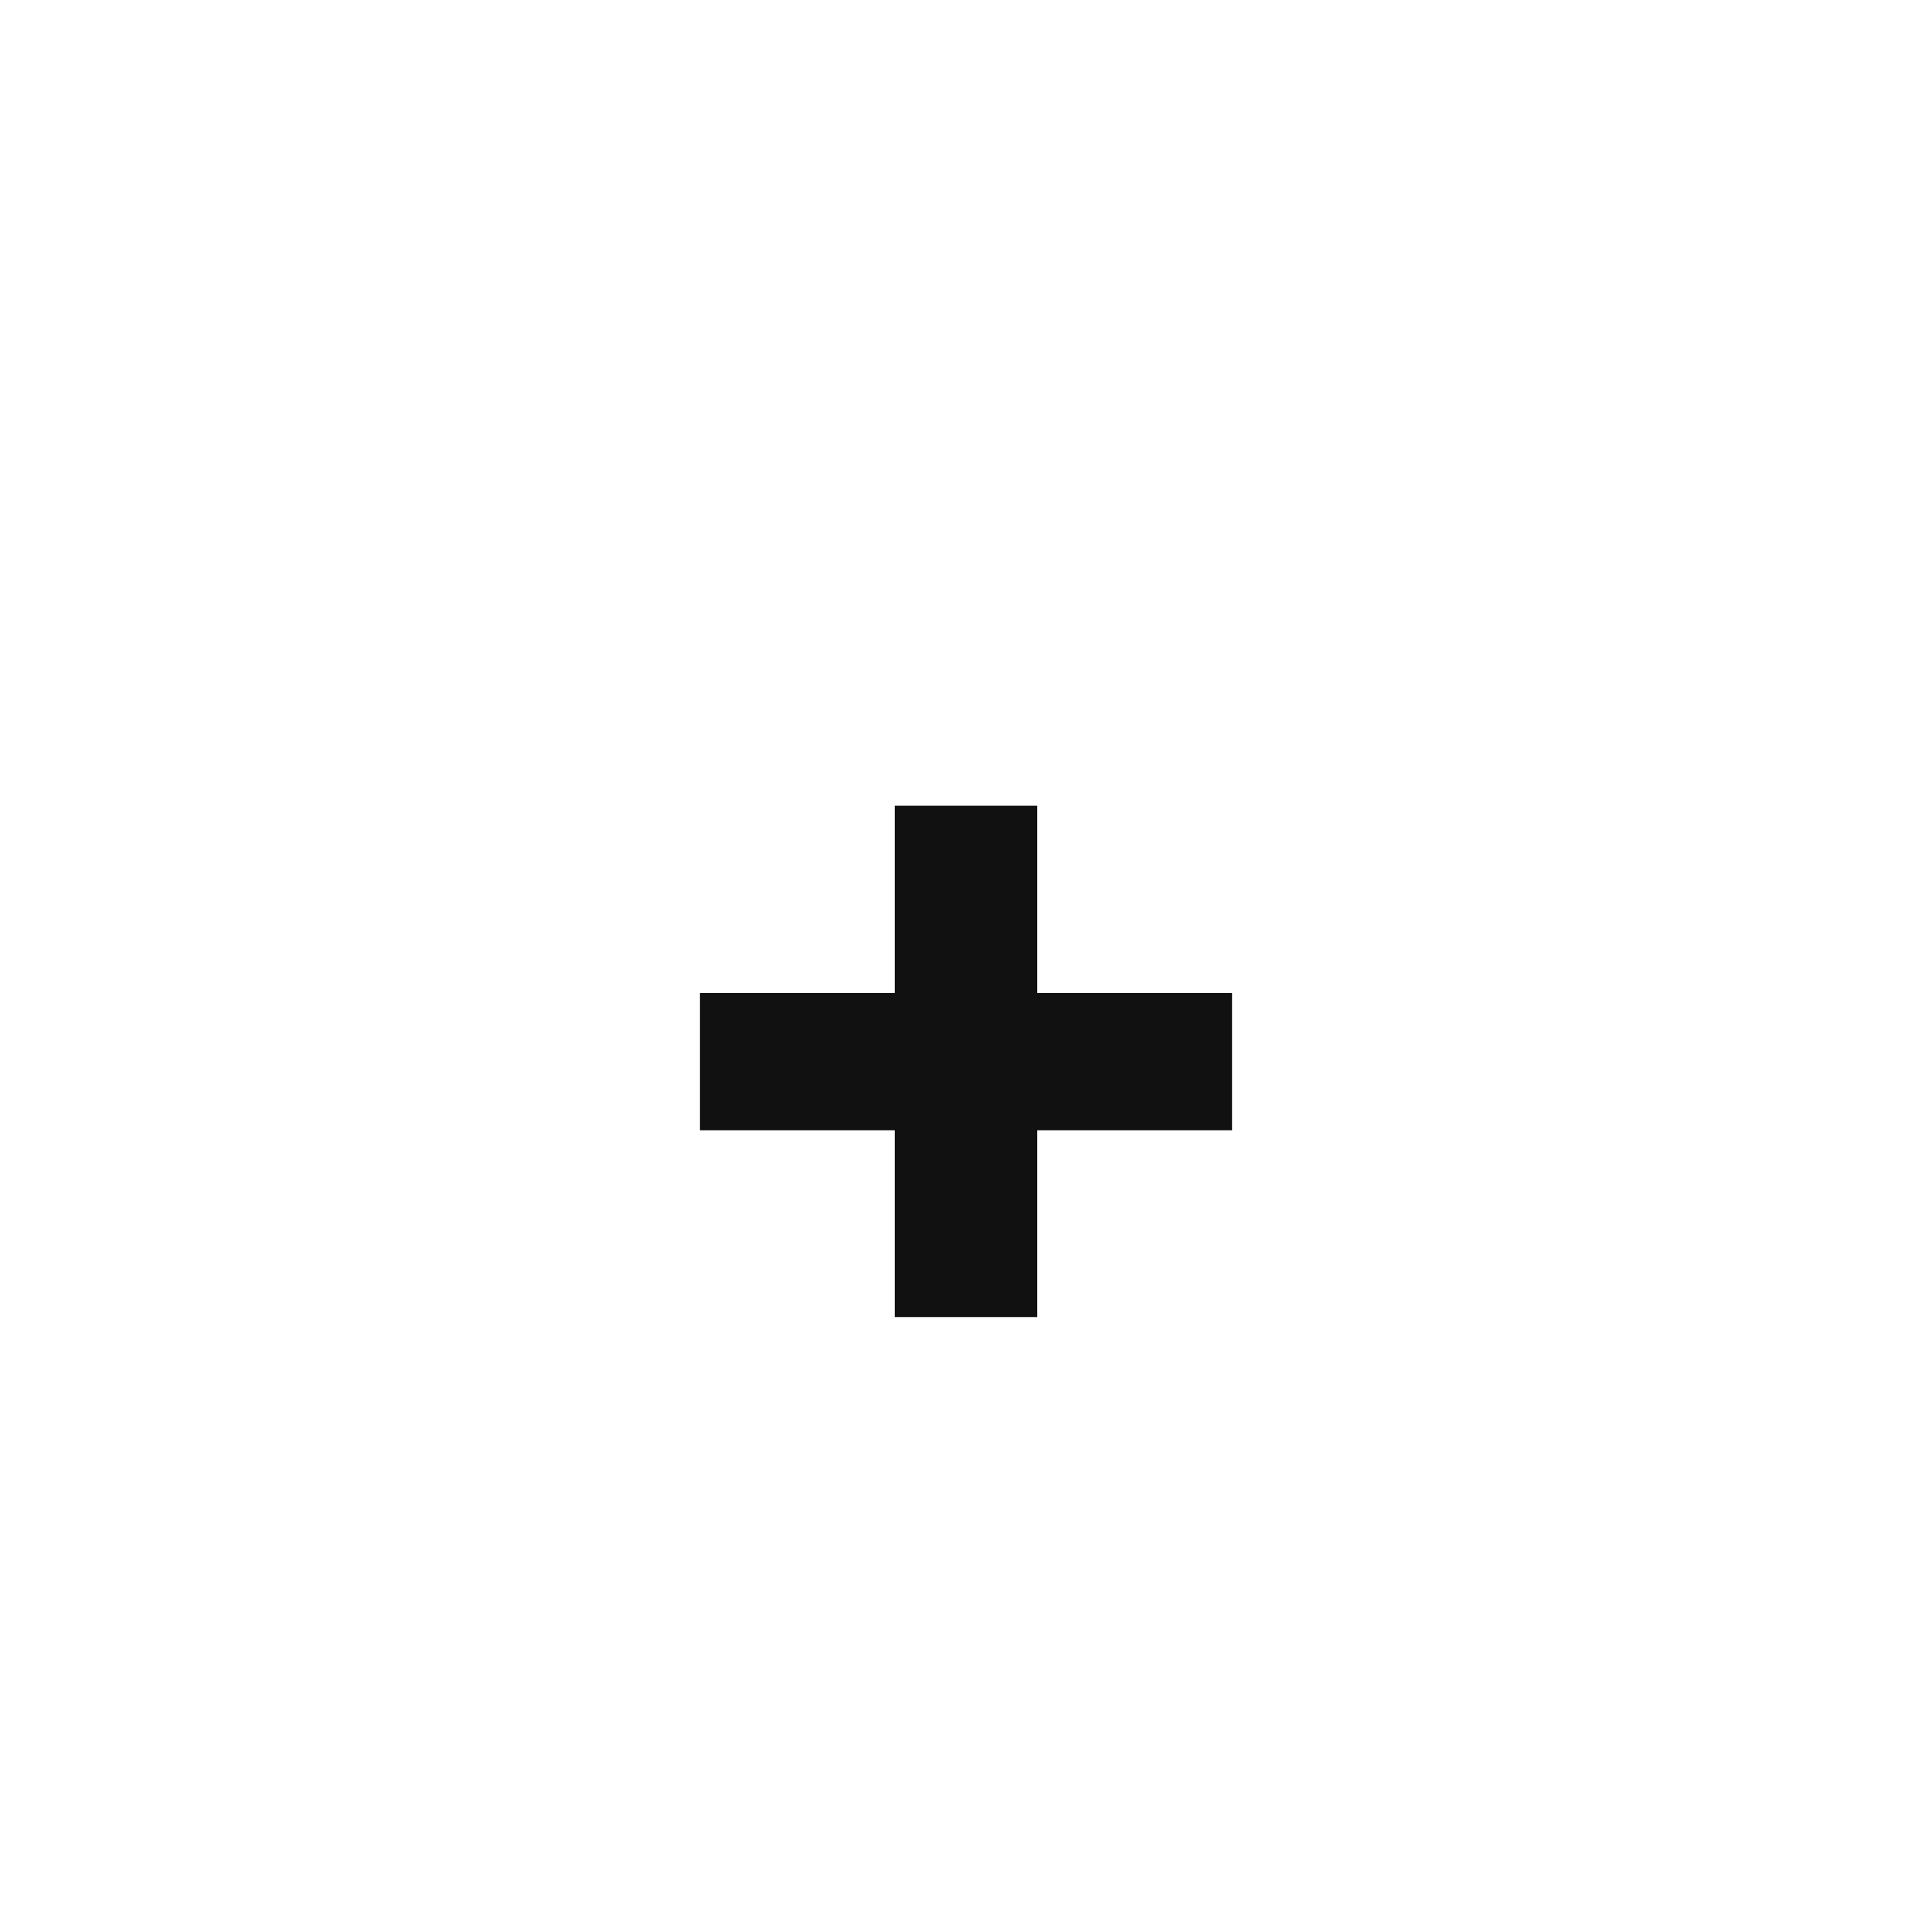
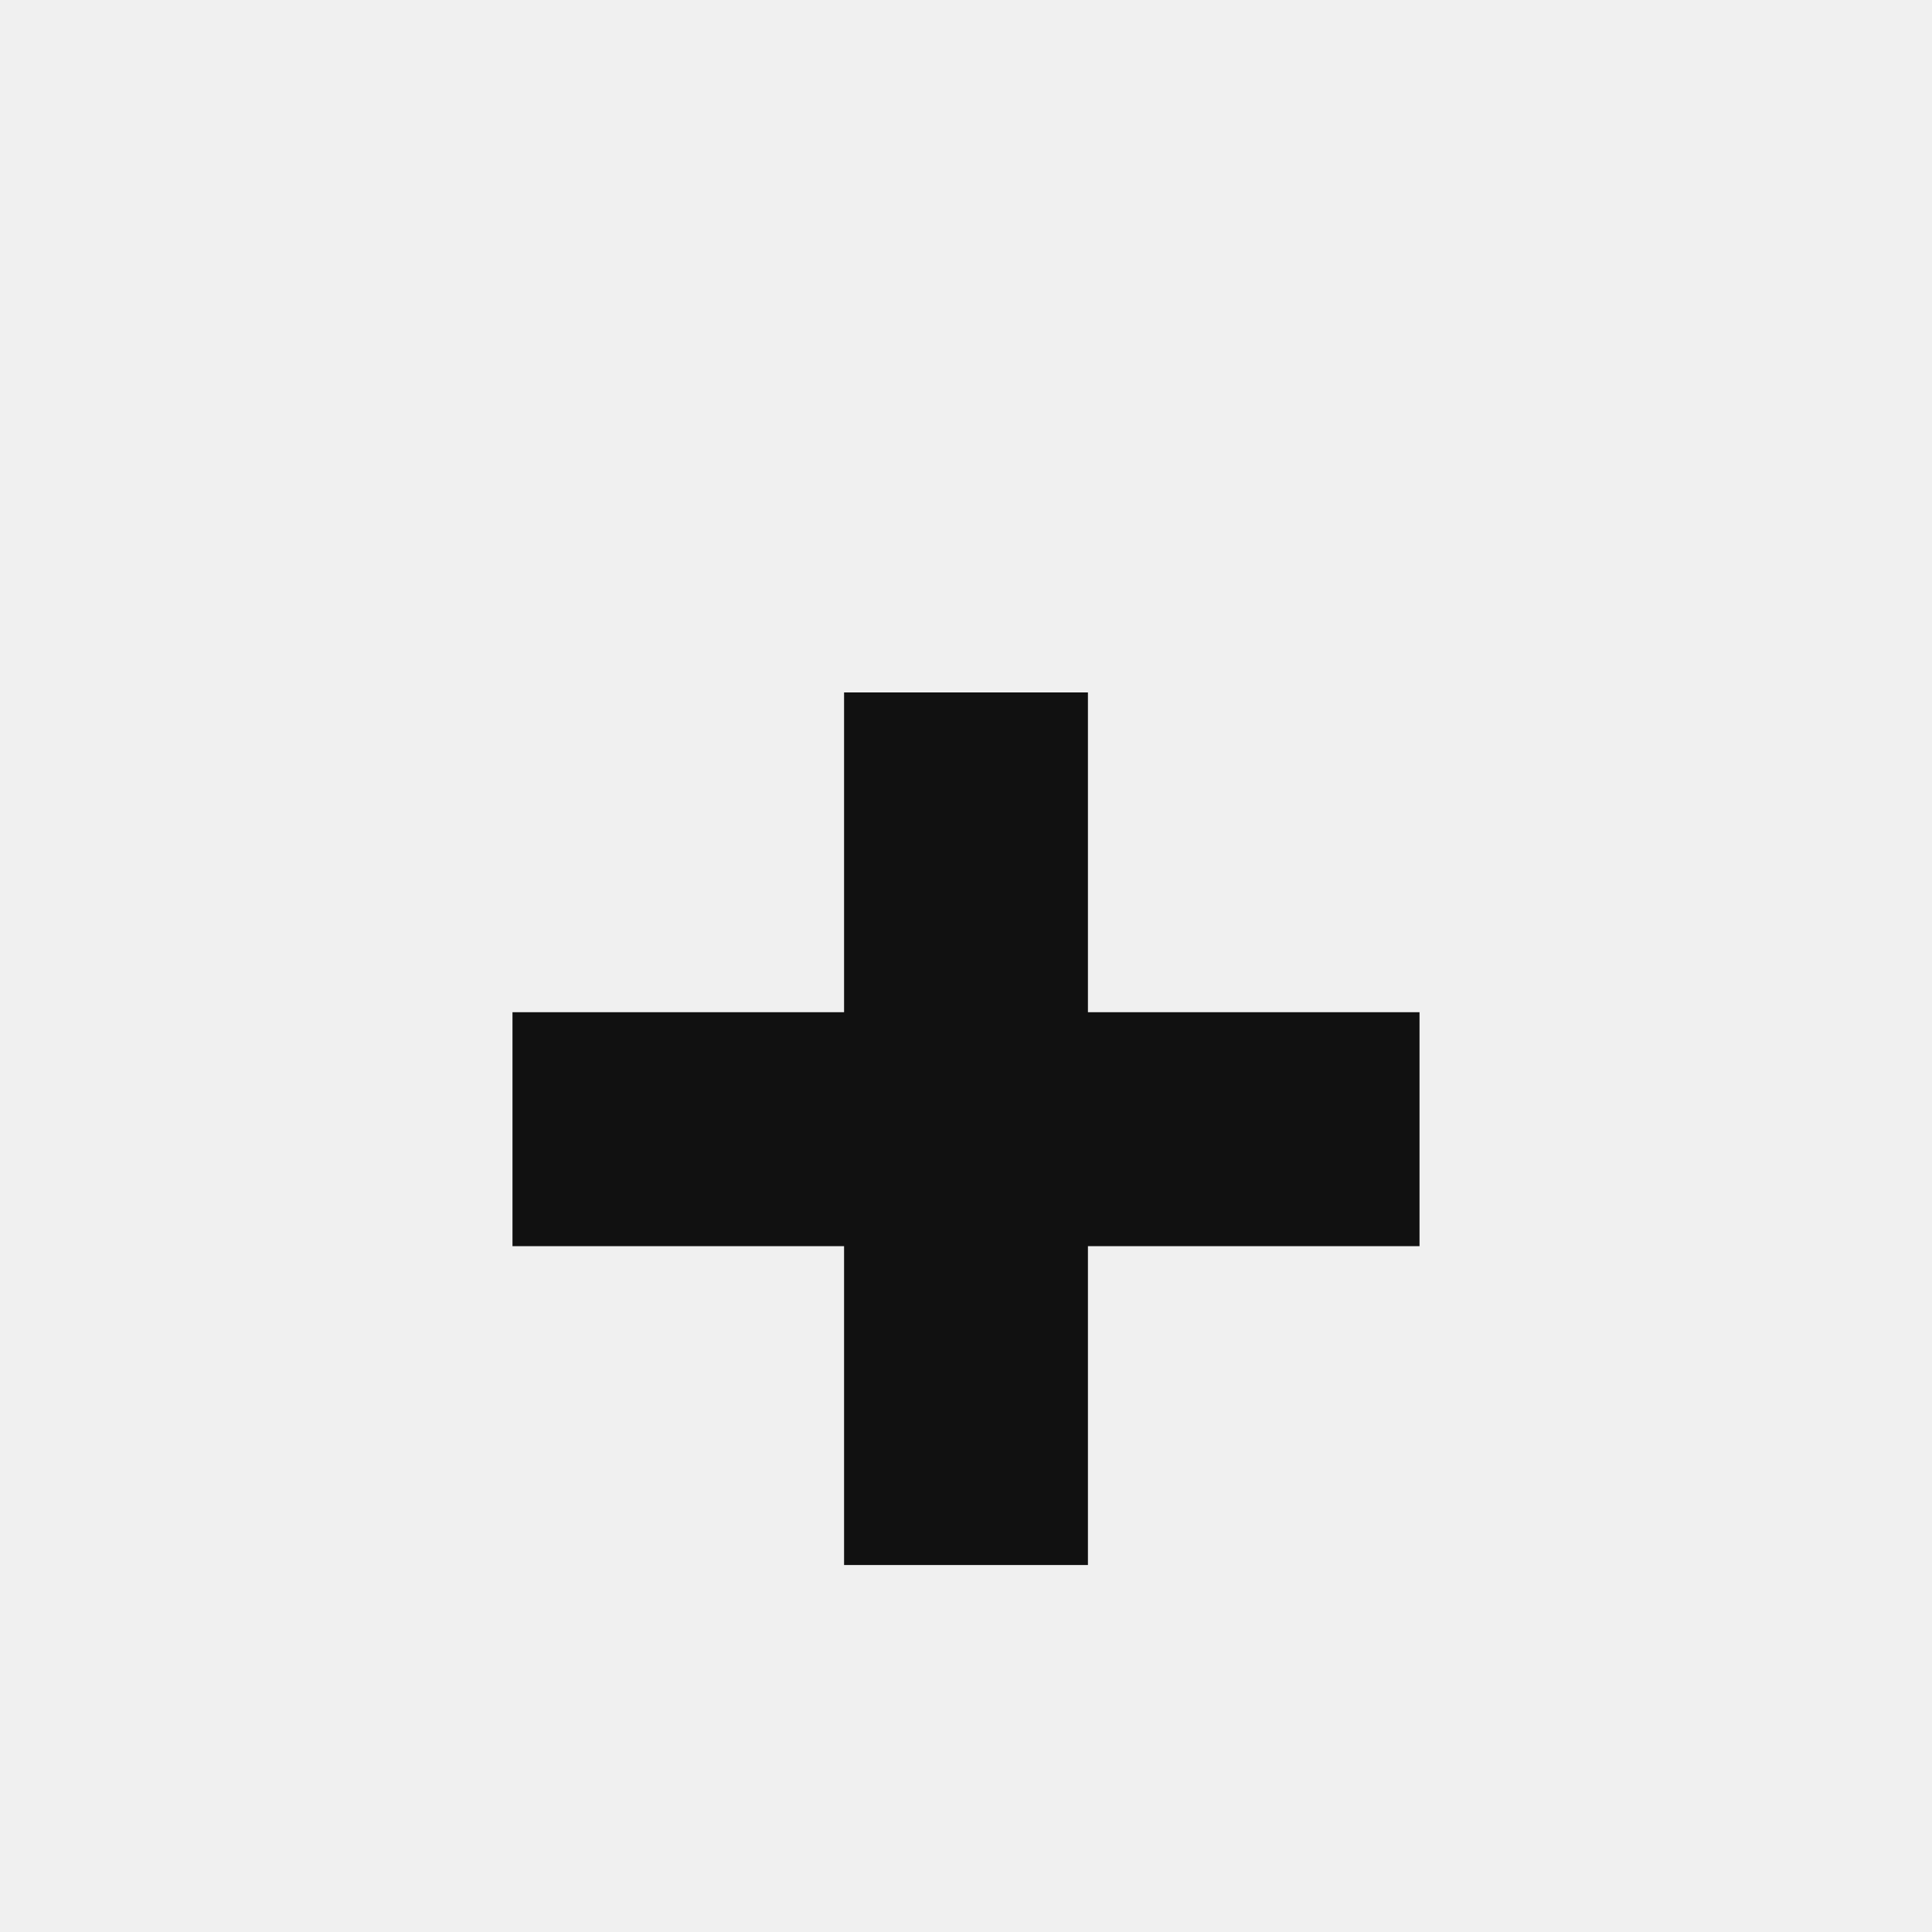
<svg xmlns="http://www.w3.org/2000/svg" viewBox="0 0 64 64" role="img" aria-labelledby="title">
-   <rect width="64" height="64" fill="#ffffff" />
-   <text x="32" y="32" text-anchor="middle" dominant-baseline="central" font-size="34" fill="#111111" font-family="'Courier New', monospace">
+   <text x="32" y="32" text-anchor="middle" dominant-baseline="central" font-size="58" fill="#111111" font-family="'Courier New', monospace">
    ✚
  </text>
</svg>
